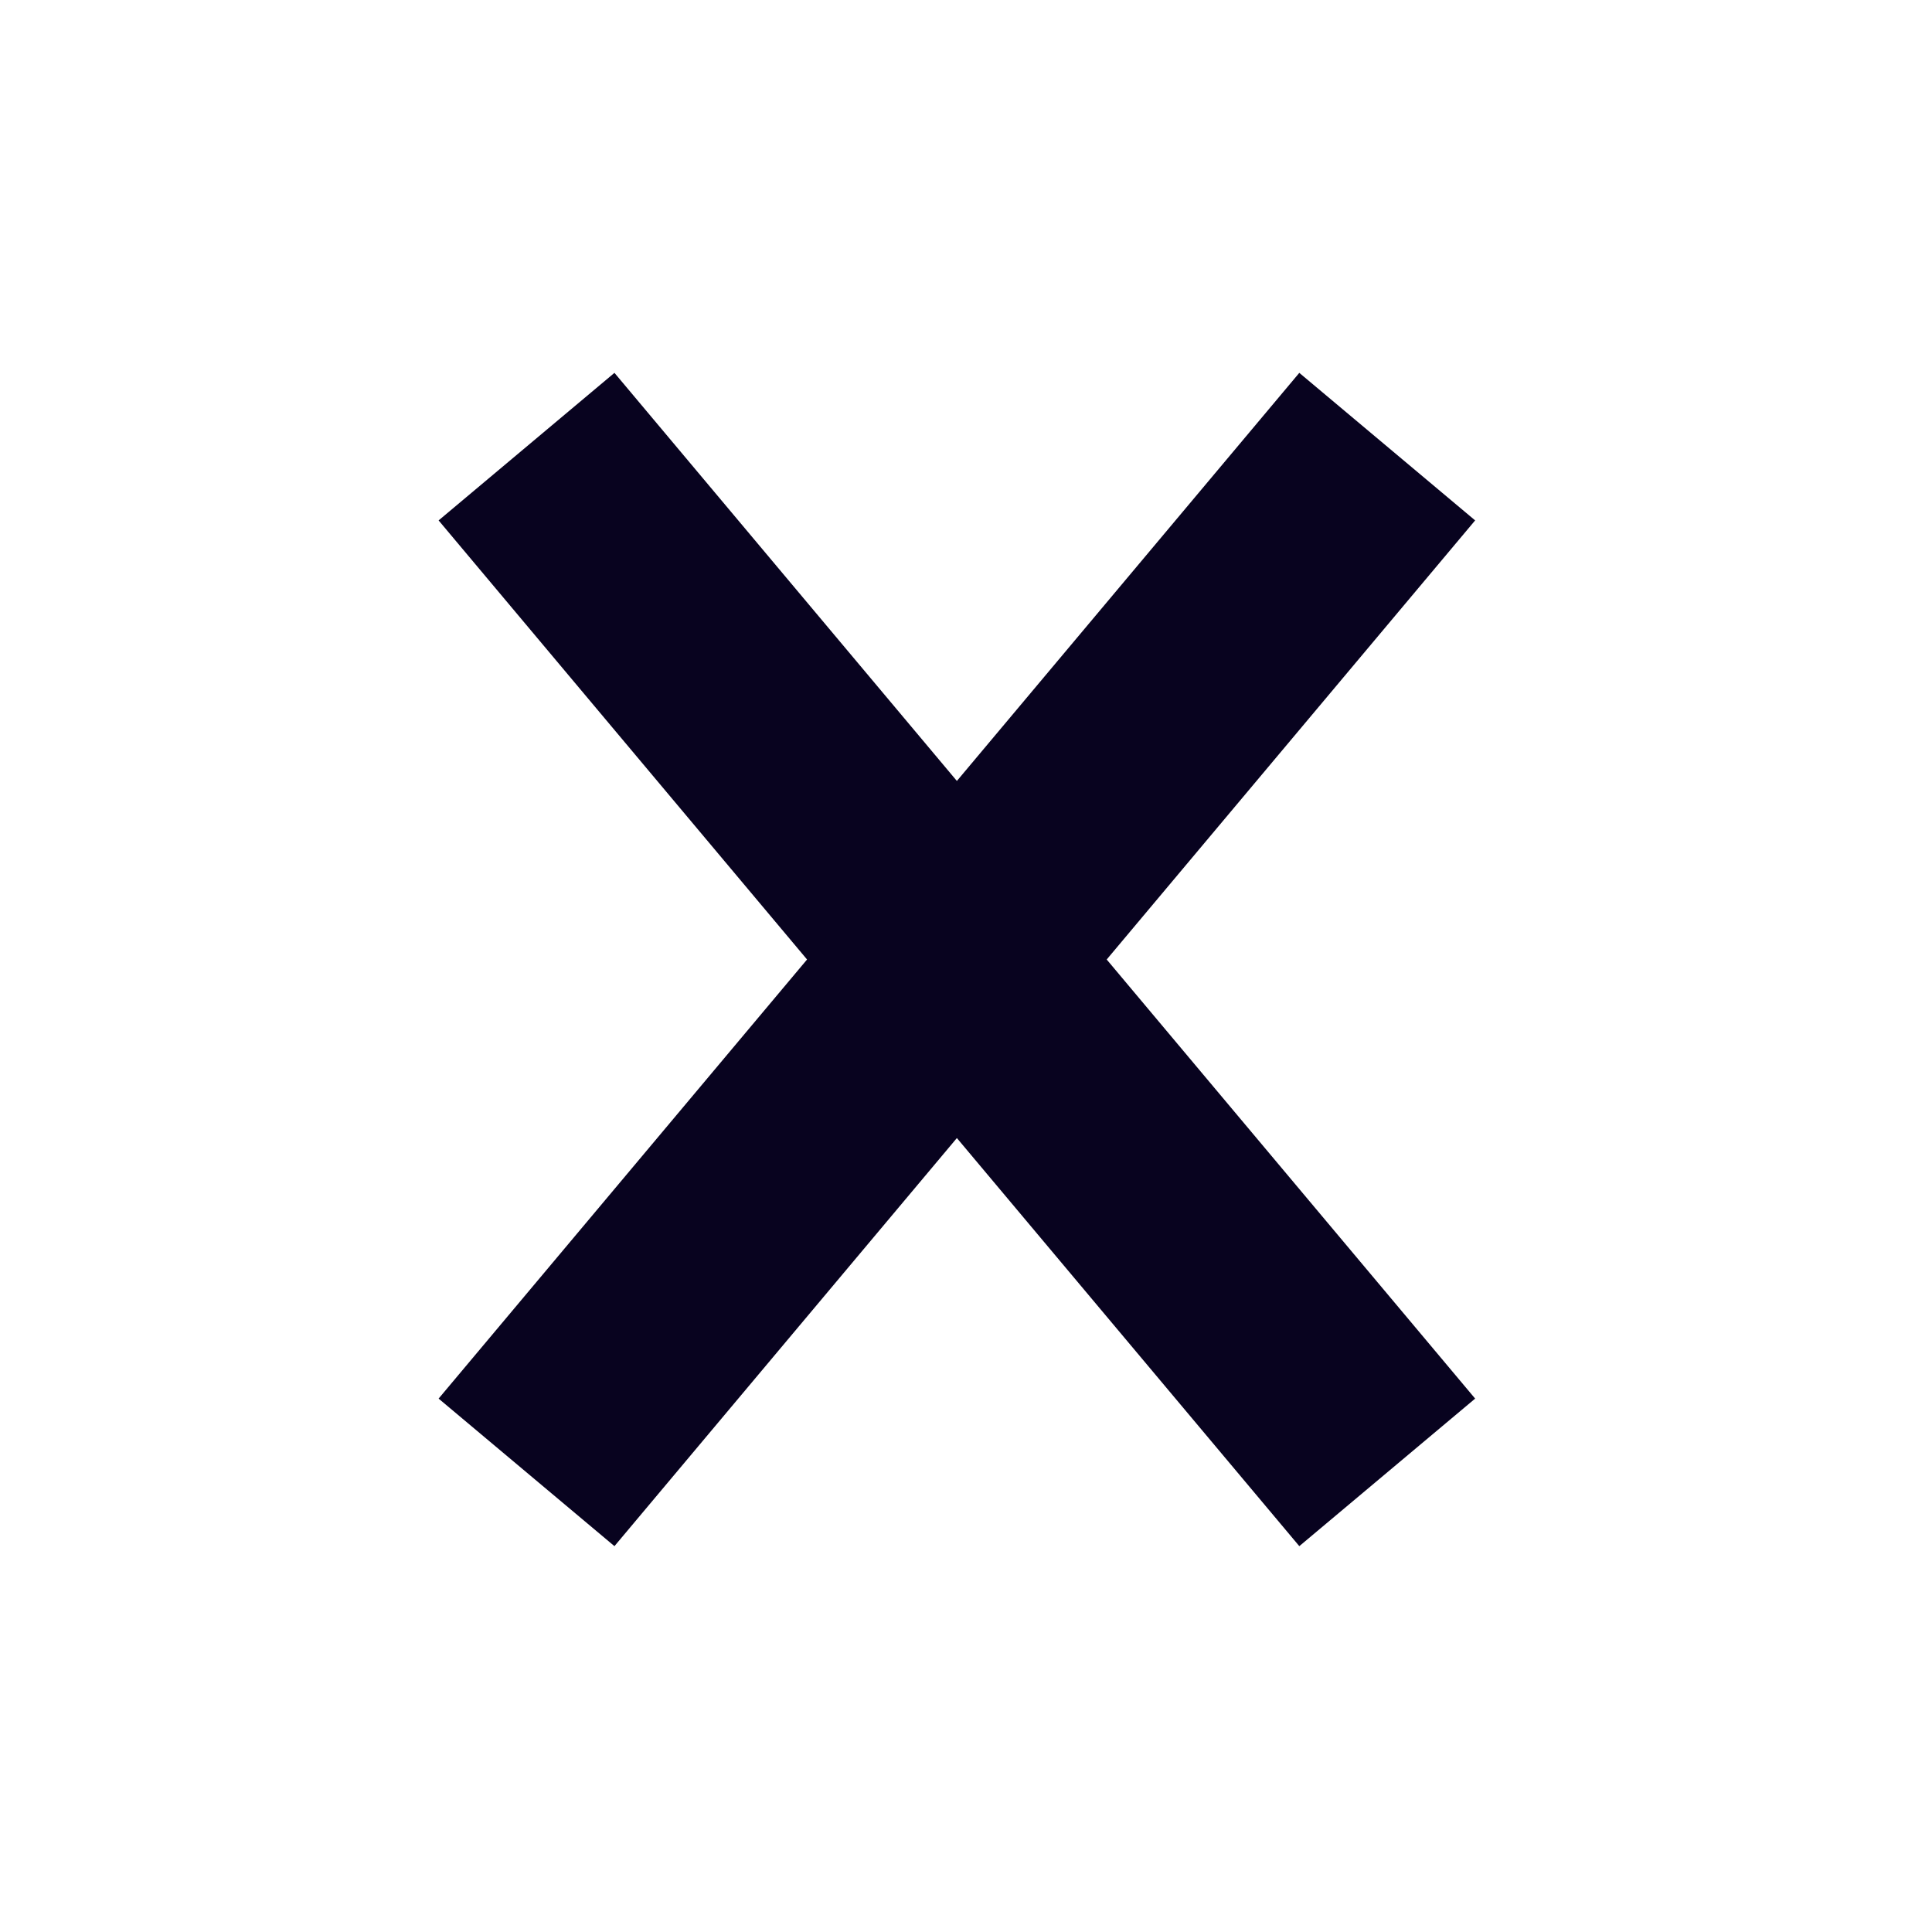
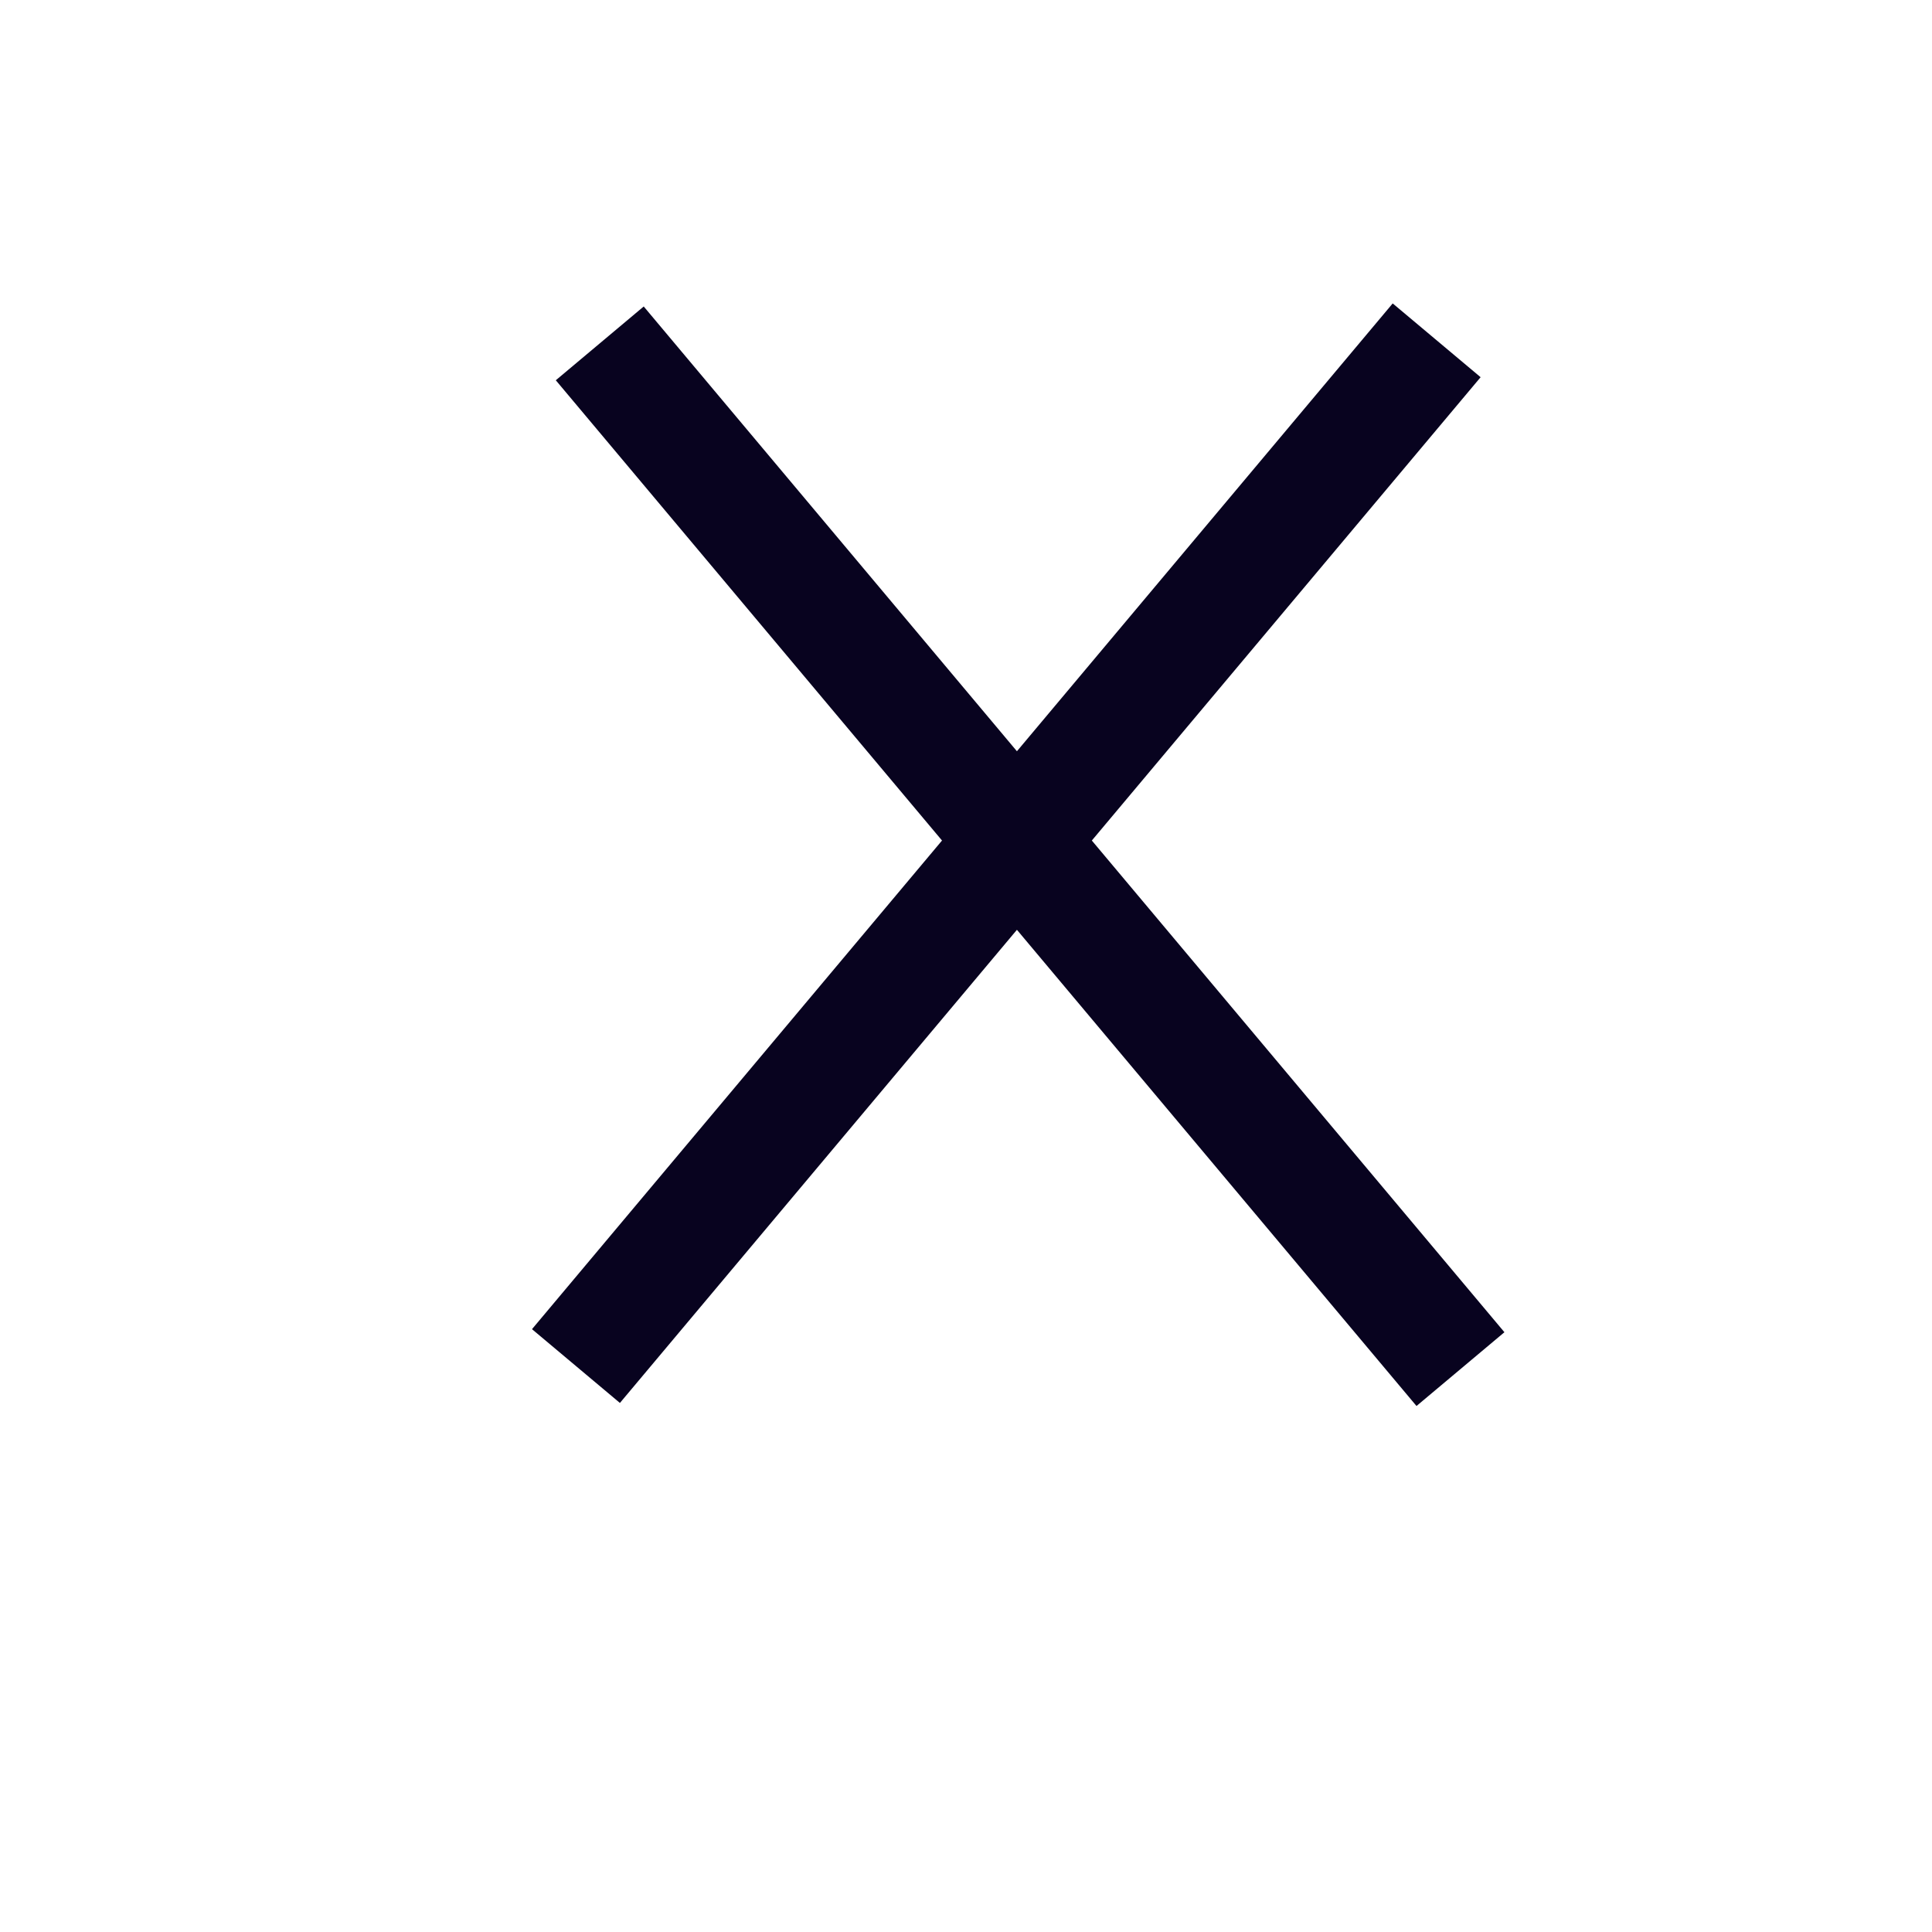
<svg xmlns="http://www.w3.org/2000/svg" width="101" height="101" viewBox="0 0 101 101" fill="none">
-   <rect x="32.122" y="19.492" width="70" height="12" transform="rotate(50 32.122 19.492)" fill="#08031F" />
-   <rect x="22.929" y="73.115" width="70" height="12" transform="rotate(-50 22.9294 73.1151)" fill="#08031F" />
+   <rect x="33.652" y="16.022" width="70" height="6" transform="rotate(50 33.652 16.0222)" fill="#08031F" />
+   <rect x="27.811" y="69.486" width="70" height="6" transform="rotate(-50 27.8106 69.4856)" fill="#08031F" />
</svg>
